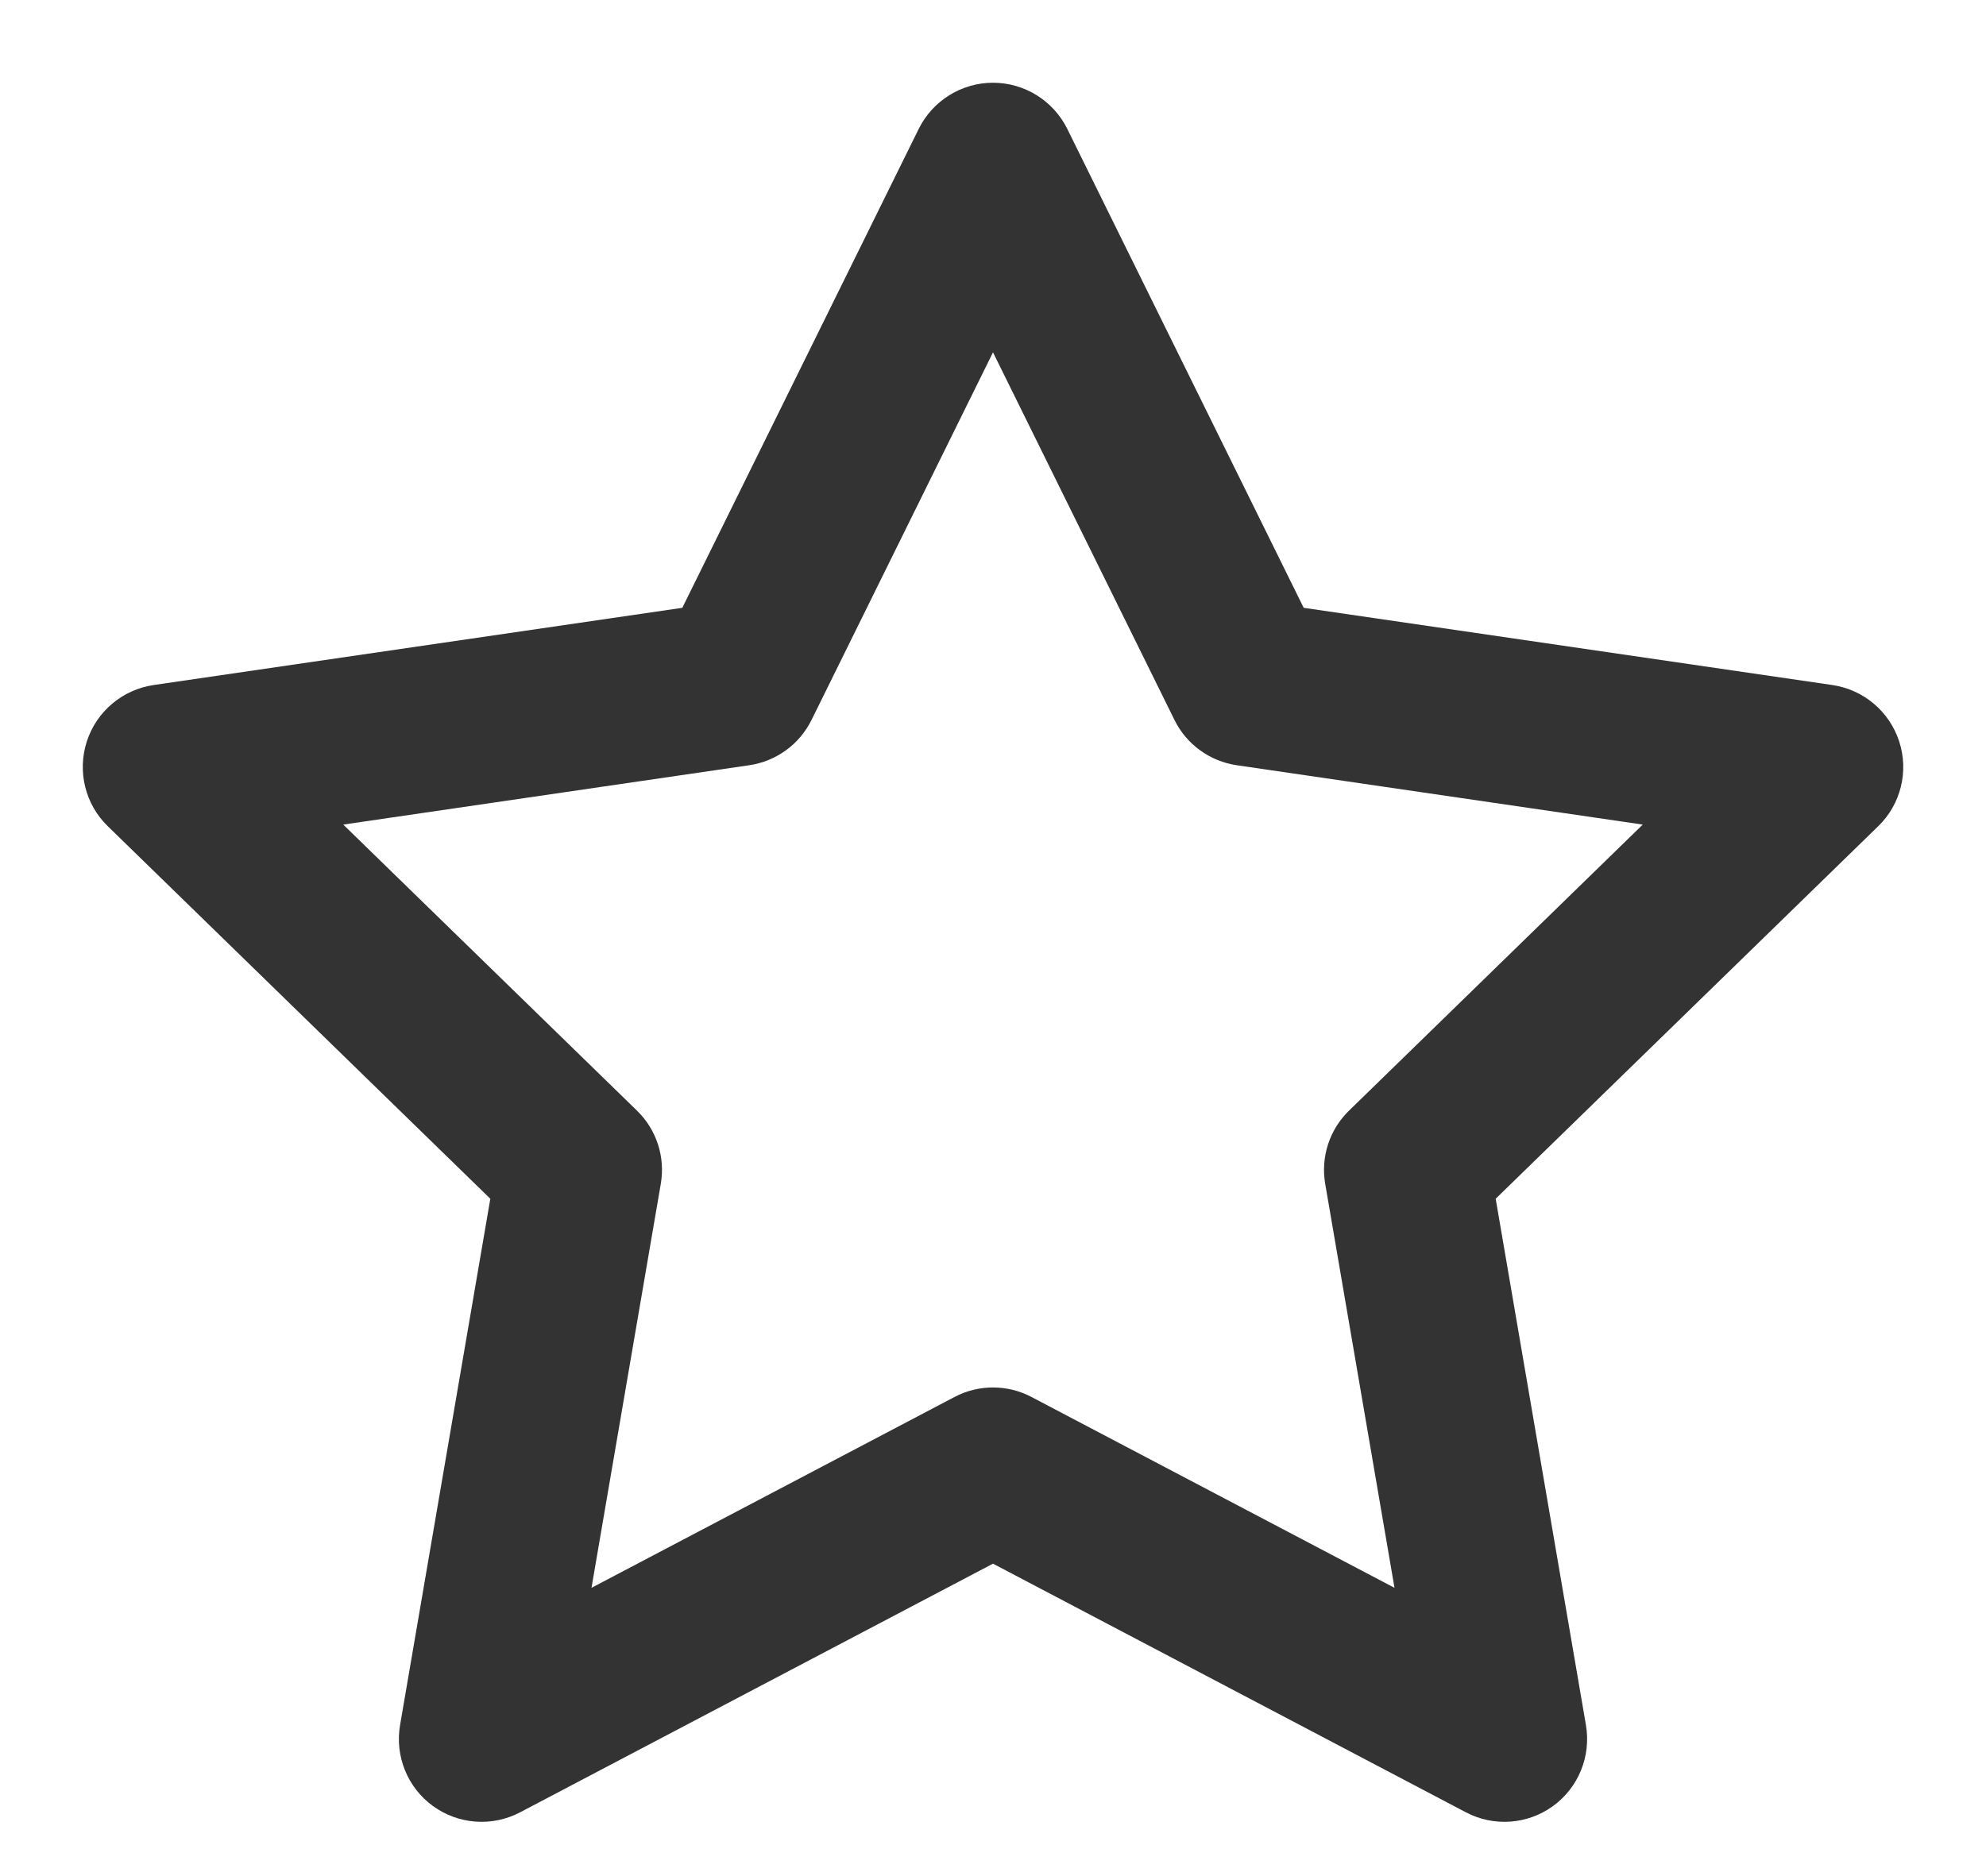
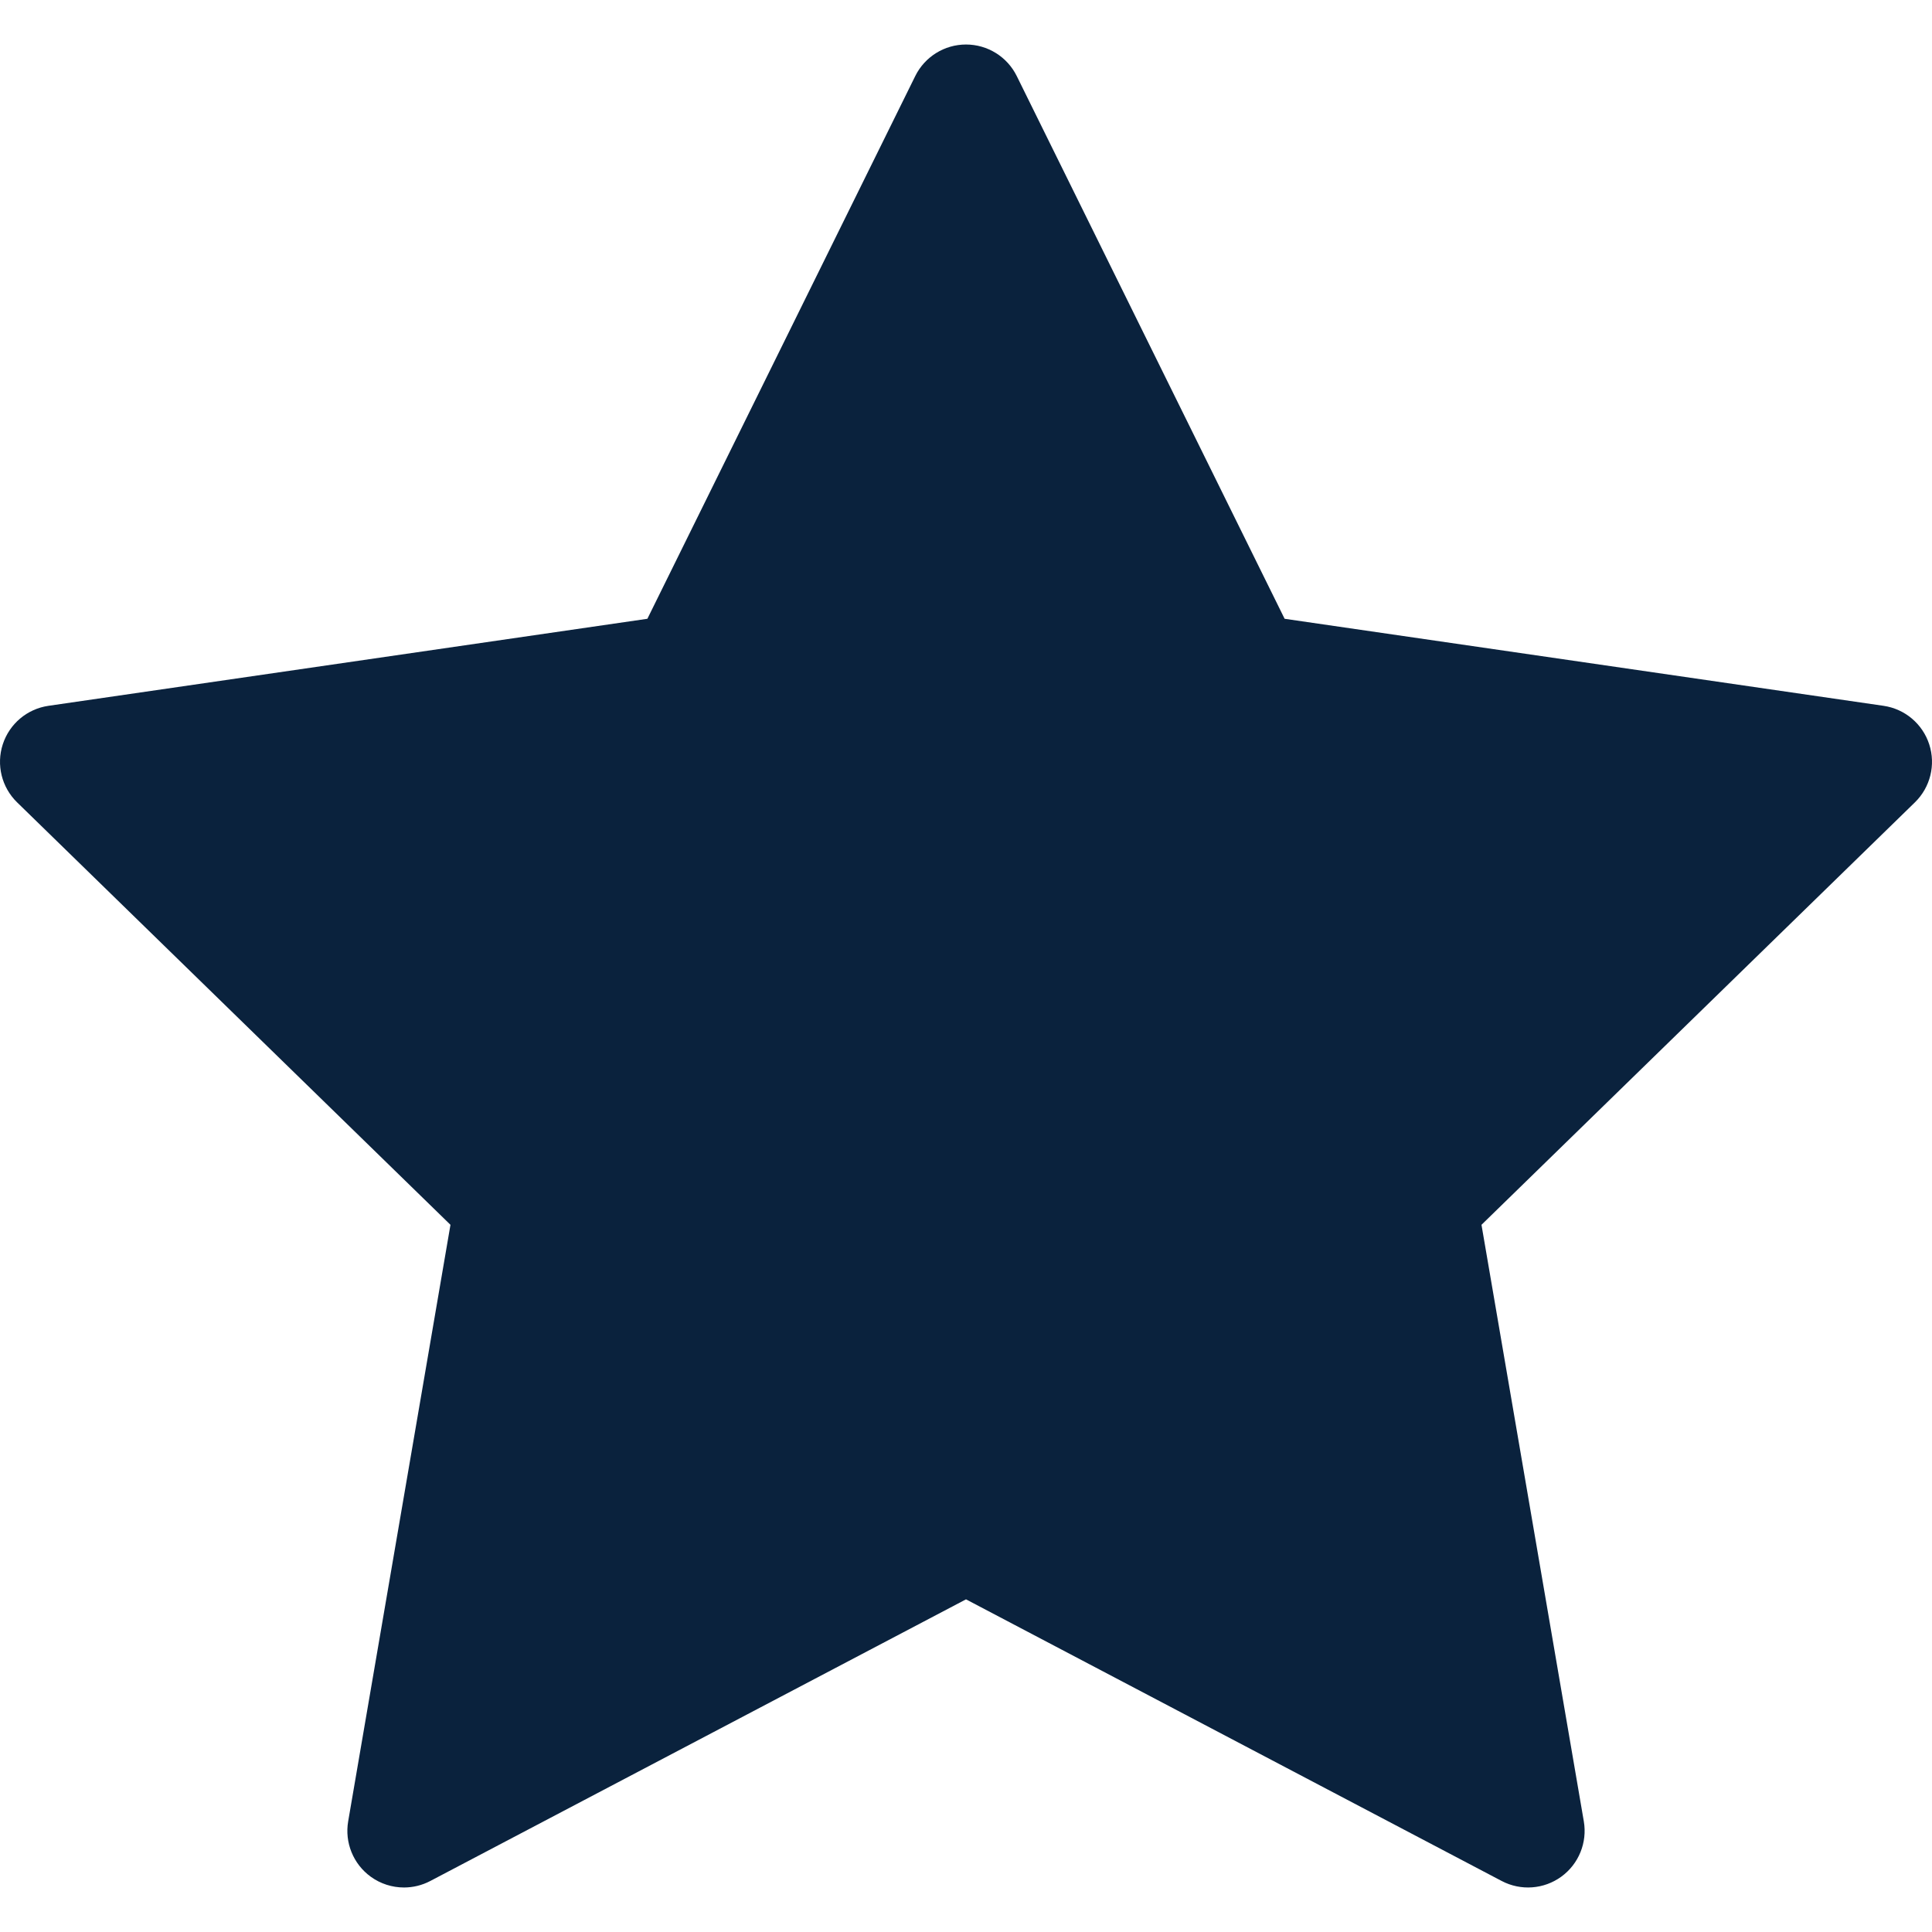
- <svg xmlns="http://www.w3.org/2000/svg" width="18" height="17" viewBox="0 0 18 17" fill="none">
-   <path fill-rule="evenodd" clip-rule="evenodd" d="M9 0.75C9.285 0.75 9.546 0.912 9.673 1.168L11.816 5.51L16.608 6.21C16.891 6.252 17.125 6.45 17.213 6.721C17.302 6.993 17.228 7.291 17.023 7.49L13.556 10.867L14.374 15.638C14.422 15.92 14.307 16.204 14.076 16.372C13.845 16.54 13.539 16.562 13.286 16.429L9 14.175L4.714 16.429C4.461 16.562 4.155 16.54 3.924 16.372C3.693 16.204 3.578 15.92 3.626 15.638L4.444 10.867L0.977 7.49C0.772 7.291 0.699 6.993 0.787 6.721C0.875 6.45 1.109 6.252 1.392 6.21L6.184 5.51L8.327 1.168C8.454 0.912 8.715 0.75 9 0.75ZM9 3.194L7.355 6.527C7.246 6.748 7.035 6.901 6.791 6.937L3.111 7.475L5.773 10.068C5.95 10.24 6.031 10.488 5.989 10.732L5.361 14.394L8.651 12.664C8.869 12.549 9.131 12.549 9.349 12.664L12.639 14.394L12.011 10.732C11.969 10.488 12.05 10.24 12.227 10.068L14.889 7.475L11.209 6.937C10.965 6.901 10.754 6.748 10.645 6.527L9 3.194Z" fill="#333333" />
+ <svg xmlns="http://www.w3.org/2000/svg" version="1.1" id="Capa_1" x="0px" y="0px" viewBox="0 0 512.002 512.002" style="enable-background:new 0 0 512.002 512.002;" xml:space="preserve" width="512px" height="512px">
+   <g>
+     <g>
+       <g>
+         <path d="M511.267,197.258c-1.764-5.431-6.457-9.389-12.107-10.209l-158.723-23.065L269.452,20.157    c-2.526-5.12-7.741-8.361-13.45-8.361c-5.71,0-10.924,3.241-13.451,8.361l-70.988,143.827l-158.72,23.065    c-5.649,0.82-10.344,4.778-12.108,10.208c-1.765,5.431-0.293,11.392,3.796,15.377l114.848,111.954L92.271,482.671    c-0.966,5.628,1.348,11.314,5.967,14.671c2.613,1.898,5.708,2.864,8.818,2.864c2.388,0,4.784-0.569,6.978-1.723l141.967-74.638    l141.961,74.637c5.055,2.657,11.178,2.215,15.797-1.141c4.619-3.356,6.934-9.044,5.969-14.672l-27.117-158.081l114.861-111.955    C511.56,208.649,513.033,202.688,511.267,197.258z" data-original="#000000" class="active-path" data-old_color="#000000" fill="#0A223D" />
+       </g>
+     </g>
+   </g>
</svg>
